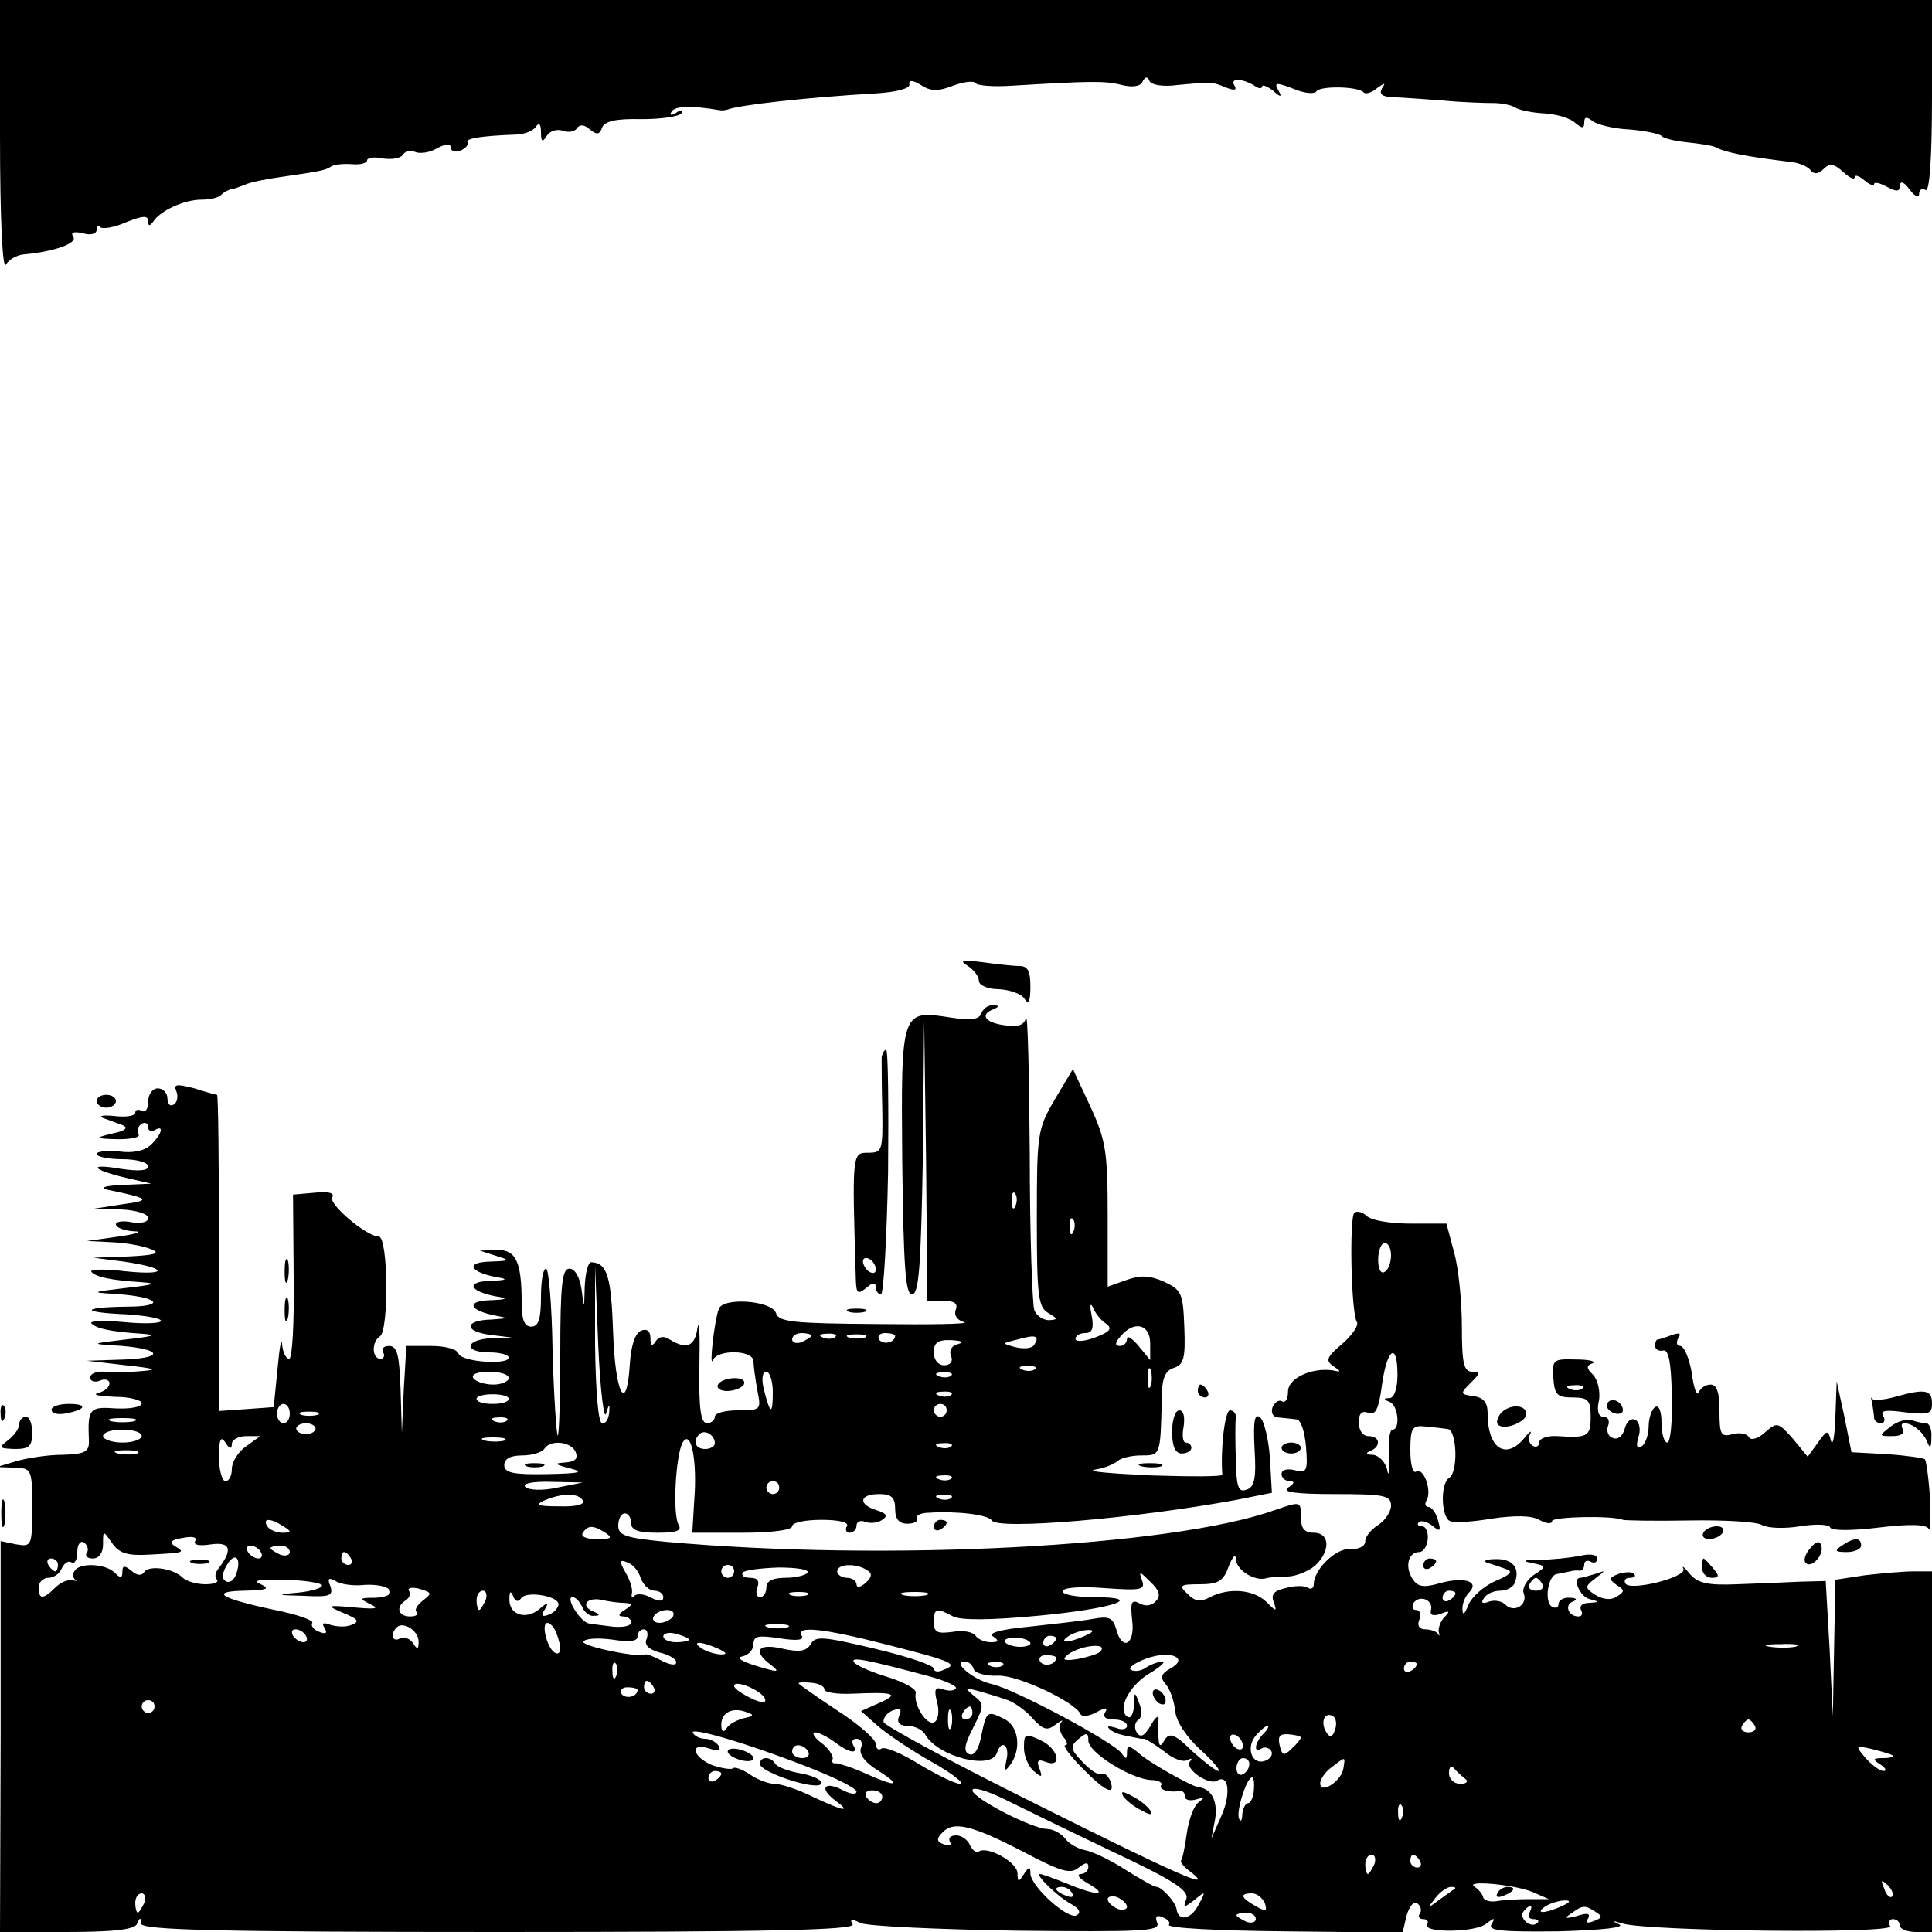
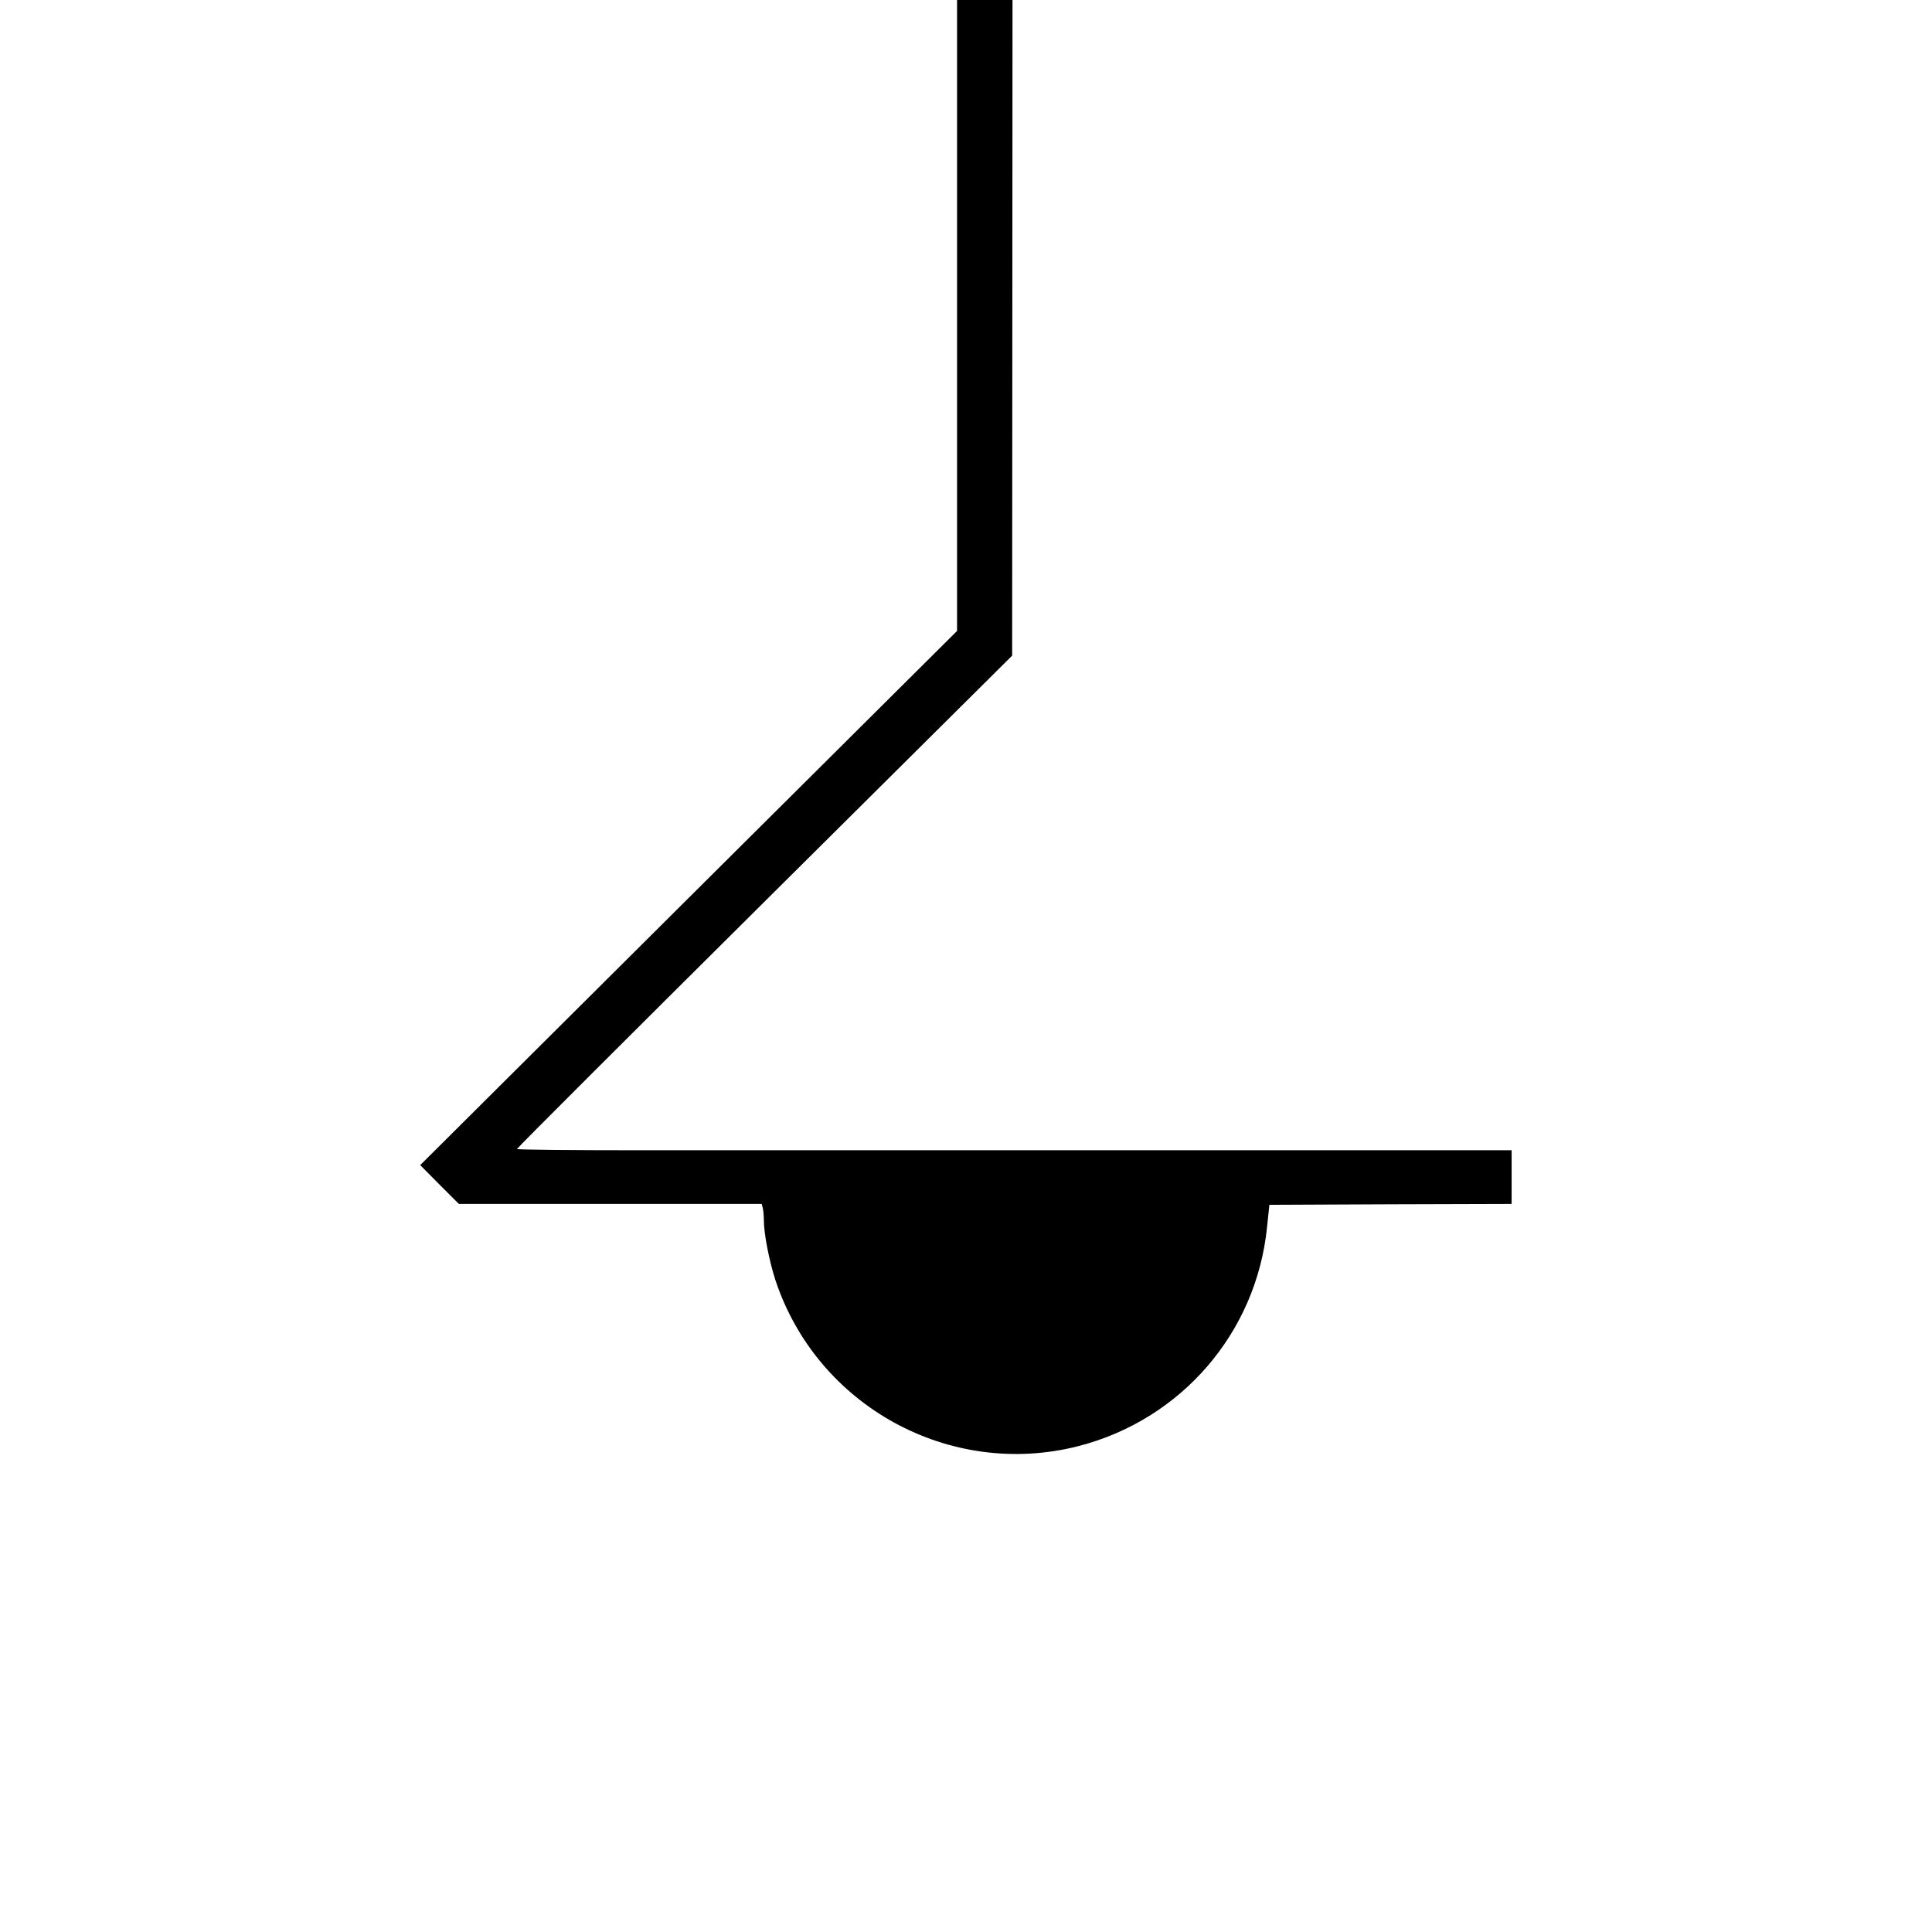
- <svg xmlns="http://www.w3.org/2000/svg" version="1.0" width="300pt" height="300pt" viewBox="0 0 300 300" preserveAspectRatio="xMidYMid meet">
-   <g transform="translate(0,300) scale(0.1,-0.1)" fill="#000000" stroke="none">
-     <path d="M0 2788 c0 -129 4 -207 9 -199 5 8 17 15 28 16 46 4 83 17 77 27 -5 7 0 9 14 6 13 -4 22 -1 22 5 0 6 3 8 6 4 4 -3 22 0 40 8 25 10 34 11 34 2 0 -8 2 -9 8 -1 11 17 48 34 75 34 13 0 27 3 31 8 4 4 11 7 14 8 4 0 14 4 22 7 8 4 33 9 55 12 61 9 70 10 80 17 6 3 20 4 33 3 12 -1 22 2 22 6 0 4 11 6 24 3 14 -2 27 0 31 5 3 6 12 8 20 5 7 -3 23 -1 34 6 13 7 21 7 21 1 0 -6 7 -8 15 -5 8 4 13 9 11 13 -4 6 21 10 74 12 14 0 28 6 32 12 5 8 8 4 8 -8 0 -15 2 -17 9 -6 5 8 16 11 25 8 8 -3 18 -2 22 4 4 6 11 6 20 -2 11 -9 15 -8 19 3 4 10 22 14 61 13 31 0 58 4 62 9 3 5 -1 6 -8 1 -8 -5 -11 -4 -7 2 6 9 32 9 74 2 4 -1 10 0 13 1 18 7 125 19 230 25 33 2 54 8 52 14 -1 7 5 7 18 -1 15 -10 27 -10 50 -1 16 6 32 8 35 4 2 -4 28 -6 57 -4 118 7 144 8 170 1 17 -4 29 -2 32 5 4 8 8 9 11 1 3 -6 22 -9 43 -6 54 5 55 5 76 -4 13 -5 17 -4 13 3 -8 12 11 12 31 0 6 -5 12 -5 12 -1 0 3 8 0 17 -7 11 -10 14 -10 9 -1 -9 15 -5 15 28 2 14 -5 27 -6 30 -2 5 9 64 8 73 -1 3 -4 13 -1 21 6 13 9 14 9 8 0 -5 -9 0 -13 16 -14 13 0 48 -3 78 -5 30 -3 66 -4 79 -4 12 0 28 -3 34 -7 6 -4 26 -8 44 -9 19 -1 40 -7 48 -14 12 -10 15 -10 15 0 0 9 4 9 13 2 6 -5 32 -12 57 -13 25 -2 47 -7 50 -10 3 -4 21 -8 40 -10 19 -2 40 -5 45 -8 15 -8 46 -14 120 -23 11 -2 23 -7 27 -13 5 -6 12 -5 19 2 10 10 17 9 31 -4 10 -9 18 -13 18 -8 0 4 7 2 15 -5 8 -7 15 -9 15 -6 0 4 9 2 20 -4 15 -8 20 -8 20 2 1 8 7 5 15 -6 8 -11 15 -14 15 -7 0 7 5 9 10 6 6 -4 10 47 10 144 l0 151 -1500 0 -1500 0 0 -212z" />
-     <path d="M1503 1500 c9 -6 17 -16 17 -23 0 -7 14 -13 31 -13 17 -1 35 -7 40 -15 6 -10 9 -4 9 19 0 24 -4 32 -17 32 -10 0 -36 3 -58 6 -32 4 -36 3 -22 -6z" />
-     <path d="M1524 1427 c-3 -10 -16 -12 -48 -7 -77 12 -77 12 -75 -224 2 -163 5 -206 15 -206 11 0 14 44 17 213 l2 212 3 -217 2 -218 25 0 c17 0 23 -4 19 -14 -3 -8 2 -16 13 -19 10 -3 -51 -4 -135 -3 -129 1 -153 3 -157 17 -7 20 -84 25 -89 6 -7 -19 -15 -93 -9 -79 7 17 63 16 63 -2 0 -7 3 -28 6 -45 6 -30 6 -31 -30 -31 -20 0 -36 -4 -36 -10 0 -5 -6 -10 -12 -10 -10 0 -13 23 -12 87 1 49 0 76 -3 61 -4 -29 -17 -34 -43 -18 -9 6 -17 5 -22 -3 -5 -8 -8 -7 -8 5 0 11 -5 15 -14 12 -10 -4 -16 -23 -18 -52 -5 -81 -23 -46 -26 50 -3 86 -9 107 -34 108 -5 0 -9 -17 -10 -37 -1 -37 -1 -37 -5 -5 -3 19 -10 32 -19 32 -11 0 -14 -24 -14 -132 0 -72 -2 -129 -4 -127 -2 2 -6 61 -8 132 -1 70 -6 127 -10 127 -5 0 -8 -20 -8 -45 0 -33 -4 -45 -15 -45 -11 0 -15 11 -15 38 0 63 -9 82 -39 81 l-26 -1 25 -8 c23 -7 22 -8 -9 -9 -39 -1 -32 -16 9 -24 20 -3 18 -5 -9 -6 -38 -1 -33 -16 9 -24 20 -3 18 -5 -9 -6 -38 -1 -33 -16 9 -24 21 -4 20 -4 -7 -6 -43 -1 -43 -19 0 -24 l32 -4 -32 -1 c-41 -2 -44 -22 -3 -22 17 0 30 -4 30 -8 0 -12 -73 -7 -78 6 -2 7 -21 12 -42 12 l-39 0 -4 -67 -3 -68 -2 68 c-2 53 -5 67 -18 67 -8 0 -12 -4 -9 -10 3 -5 1 -10 -4 -10 -14 0 -14 27 -1 35 14 9 13 155 -2 155 -19 0 -79 51 -72 61 4 7 -7 9 -27 7 l-34 -3 1 -127 c1 -71 -2 -128 -7 -128 -5 0 -10 10 -11 23 -1 12 -4 -5 -7 -38 l-6 -60 -42 -3 -43 -3 0 245 c0 135 -1 246 -3 246 -1 0 -17 4 -35 10 -28 7 -33 7 -28 -5 3 -8 1 -17 -4 -20 -6 -4 -10 1 -10 9 0 9 -7 16 -15 16 -8 0 -15 -9 -15 -21 0 -11 -4 -17 -10 -14 -5 3 -10 2 -10 -3 0 -5 -15 -7 -32 -5 -18 2 -26 0 -18 -3 8 -3 22 -8 30 -11 10 -4 5 -9 -15 -13 -29 -7 -29 -8 8 -9 21 0 36 3 32 8 -3 5 -1 12 5 16 5 3 10 1 10 -5 0 -6 5 -8 10 -5 15 9 12 -5 -5 -22 -10 -10 -28 -14 -50 -11 -19 2 -35 0 -35 -4 0 -4 18 -8 40 -8 22 0 40 -5 40 -11 0 -7 -14 -8 -42 -4 -52 9 -47 -1 8 -14 l39 -9 -45 -2 c-25 -1 -36 -4 -25 -7 68 -14 71 -17 25 -23 l-45 -7 43 -1 c23 -1 42 -7 42 -13 0 -7 -10 -9 -25 -7 -14 3 -25 1 -25 -3 0 -5 12 -10 28 -11 15 0 5 -4 -23 -8 l-50 -7 40 -2 c22 -1 49 -6 60 -11 15 -6 6 -9 -35 -11 l-55 -2 47 -6 c69 -10 71 -22 2 -15 -32 4 -56 3 -52 -1 7 -8 30 -13 78 -16 26 -2 19 -4 -25 -9 -52 -6 -54 -7 -20 -9 71 -4 87 -20 21 -20 -72 -1 -71 -9 2 -12 28 -2 52 -6 52 -10 0 -4 -26 -5 -57 -2 -32 3 -55 2 -51 -2 7 -8 31 -13 78 -16 26 -2 19 -4 -25 -9 -52 -6 -54 -7 -20 -9 73 -4 86 -19 20 -22 l-60 -2 60 -7 c46 -5 52 -7 25 -9 -19 -2 -45 -2 -57 -1 -13 1 -23 -3 -23 -9 0 -6 7 -8 15 -5 8 4 15 1 15 -4 0 -6 -8 -13 -18 -15 -9 -3 2 -5 26 -6 23 0 42 -5 42 -10 0 -6 -18 -9 -40 -8 -41 3 -44 0 -42 -49 1 -18 -5 -22 -41 -23 -23 0 -55 -5 -72 -10 l-30 -9 28 -1 c26 -1 27 -2 27 -62 0 -60 -1 -61 -25 -57 l-24 5 0 -303 -1 -304 104 0 c74 0 106 4 109 13 4 10 6 10 6 0 1 -10 119 -13 557 -13 421 0 553 3 548 12 -5 8 -2 9 12 2 10 -5 120 -10 243 -12 194 -2 223 -1 218 12 -4 10 -1 13 8 9 8 -3 13 -8 10 -12 -2 -5 78 -9 179 -10 l184 -2 6 26 c4 14 11 23 16 20 6 -4 8 -11 5 -16 -4 -5 -1 -9 5 -9 6 0 9 -4 6 -8 -8 -14 76 -13 92 1 13 10 14 9 8 -1 -6 -10 15 -12 104 -11 69 2 105 6 94 11 -13 6 -11 6 6 1 44 -12 423 -16 415 -4 -3 6 -1 11 4 11 6 0 11 -4 11 -10 0 -5 11 -10 25 -10 l25 0 0 280 0 280 -29 0 c-15 0 -49 -3 -75 -6 l-46 -7 -2 -106 -2 -106 -5 105 -6 105 -40 -1 c-22 -1 -66 -3 -98 -4 -46 -2 -61 2 -73 16 -9 11 -13 14 -10 8 6 -13 -82 -35 -90 -23 -3 5 0 9 7 9 7 0 10 3 6 6 -3 4 -14 3 -24 0 -15 -6 -15 -8 -3 -17 13 -8 13 -10 1 -18 -9 -6 -21 -5 -33 2 -17 11 -18 13 -1 26 17 13 17 13 0 7 -10 -3 -21 -6 -23 -6 -13 0 -1 -29 14 -33 16 -4 16 -5 -1 -6 -10 0 -15 -5 -12 -11 3 -5 2 -10 -4 -10 -16 0 -22 18 -9 23 8 3 6 6 -4 6 -10 1 -18 -4 -18 -10 0 -5 -4 -7 -10 -4 -13 8 -6 50 8 51 7 1 15 3 20 4 4 1 10 2 15 1 4 0 7 4 7 10 0 5 5 7 10 4 6 -3 10 -1 10 5 0 6 -11 8 -27 4 -16 -3 -44 -6 -63 -6 -24 0 -28 -2 -11 -5 23 -5 23 -5 2 -19 -11 -8 -18 -21 -15 -28 7 -18 -15 -31 -28 -18 -6 6 -17 8 -26 5 -10 -4 -13 -2 -8 5 4 7 15 12 26 12 10 0 20 6 22 12 9 23 -3 38 -30 37 -15 0 -20 -3 -12 -6 8 -2 22 -7 30 -10 10 -3 4 -9 -18 -18 -18 -8 -36 -24 -42 -37 -5 -14 -9 -17 -9 -8 -1 9 4 21 10 27 17 17 -6 25 -44 15 -27 -8 -36 -6 -44 7 -12 19 -6 41 11 41 6 0 12 9 13 20 1 11 -3 20 -9 20 -6 0 -8 3 -5 6 4 4 13 1 21 -5 12 -10 14 -9 9 8 -3 12 -10 21 -15 21 -5 0 -6 5 -3 10 9 14 -4 52 -16 45 -5 -4 -9 11 -9 33 0 35 3 39 23 37 12 -1 28 -3 35 -4 14 -1 17 -67 2 -76 -14 -9 -12 -63 2 -67 7 -3 36 -1 65 4 35 5 61 5 73 -2 11 -6 20 -7 20 -2 0 7 94 9 110 2 3 -1 49 -2 103 -1 54 1 105 -2 113 -7 9 -5 35 -6 59 -2 25 4 46 3 47 -2 2 -5 34 -5 75 0 50 6 74 5 78 -2 3 -6 3 15 2 46 -2 32 -6 60 -8 62 -2 2 -29 6 -59 8 l-55 3 -11 55 -12 55 -2 -55 c-1 -30 -4 -47 -7 -37 -4 17 -6 17 -20 -3 l-16 -22 -23 28 c-23 26 -25 26 -43 10 -11 -10 -22 -13 -25 -8 -3 6 -15 8 -26 5 -18 -5 -20 0 -20 36 0 29 -4 41 -14 41 -8 0 -16 -6 -18 -12 -3 -7 -8 6 -11 30 -4 23 -12 42 -18 42 -5 0 -7 5 -3 12 5 8 2 9 -10 5 -10 -4 -20 -7 -22 -7 -2 0 -4 -4 -4 -10 0 -5 6 -9 13 -7 8 1 12 -18 13 -70 1 -40 -2 -73 -7 -73 -5 0 -9 14 -9 31 0 17 -4 28 -10 24 -5 -3 -10 -17 -10 -30 0 -13 -5 -27 -11 -31 -7 -4 -9 0 -5 14 4 11 2 23 -4 27 -7 4 -14 -2 -17 -13 -3 -12 -11 -18 -18 -15 -8 2 -11 11 -8 19 3 8 0 14 -7 14 -8 0 -11 9 -7 26 2 14 -2 31 -9 39 -11 10 -11 15 -1 18 6 3 -5 6 -26 6 -35 1 -37 0 -35 -29 2 -26 6 -30 30 -30 24 0 28 -4 28 -30 0 -31 -5 -33 -52 -30 -16 1 -28 -4 -28 -10 0 -6 -5 -8 -10 -5 -6 4 -8 12 -4 18 3 7 -1 4 -9 -6 -29 -35 -57 -16 -57 38 0 17 -6 25 -22 27 -21 3 -21 4 -4 21 15 15 15 17 2 17 -13 0 -16 13 -16 70 0 38 -5 90 -12 115 l-12 45 -56 0 c-31 0 -61 5 -68 12 -6 6 -15 8 -19 5 -8 -9 -5 -156 4 -170 3 -5 -7 -20 -23 -34 -24 -20 -26 -26 -14 -34 13 -9 13 -10 0 -7 -33 5 -70 -12 -70 -33 0 -11 -4 -18 -9 -15 -5 3 -11 -1 -15 -9 -3 -9 1 -16 9 -16 8 -1 21 -2 28 -3 7 0 13 -19 15 -43 3 -37 1 -41 -17 -36 -12 3 -21 1 -21 -6 0 -6 6 -11 13 -11 8 0 7 -4 -3 -10 -10 -7 12 -10 73 -10 76 0 87 -2 87 -18 0 -9 -9 -23 -20 -30 -11 -7 -20 -18 -20 -25 0 -8 -10 -13 -22 -12 -23 2 -58 -32 -58 -55 0 -6 -4 -9 -10 -5 -5 3 -20 3 -34 -1 -18 -4 -23 -10 -18 -22 5 -15 4 -15 -12 1 -20 19 -58 22 -87 7 -15 -8 -23 -7 -35 5 -14 13 -12 15 19 15 29 0 37 5 45 28 6 15 11 20 11 11 1 -17 28 -34 46 -30 6 2 21 3 34 3 13 0 32 8 42 16 25 22 25 52 -1 52 -15 0 -20 7 -20 25 0 24 0 24 -41 10 -160 -57 -604 -80 -946 -49 -62 6 -73 10 -73 25 0 11 5 19 10 19 6 0 10 -7 10 -15 0 -11 11 -15 41 -15 29 0 38 3 33 12 -10 15 -5 108 6 128 13 22 23 -28 18 -90 l-3 -50 78 0 c44 0 77 4 77 10 0 6 21 10 46 10 27 0 43 -4 39 -10 -3 -5 -1 -10 4 -10 6 0 11 5 11 11 0 6 6 9 13 6 8 -3 20 -2 27 3 9 6 7 10 -9 15 -29 9 -27 25 4 25 19 0 25 -5 25 -23 0 -16 6 -23 19 -23 11 0 17 4 15 8 -3 4 5 9 18 9 43 3 93 -3 98 -12 10 -15 222 3 380 32 l55 11 -3 53 c-2 30 -9 58 -15 64 -9 7 -11 -5 -9 -48 3 -46 0 -60 -12 -64 -13 -5 -16 3 -17 46 -1 29 -1 58 0 65 1 6 -3 12 -9 12 -8 0 -15 -60 -12 -100 0 -3 -50 -3 -111 -1 -62 3 -101 6 -87 9 14 2 29 8 35 13 5 5 22 9 37 9 30 0 30 -1 32 88 0 31 5 44 19 48 15 5 18 15 16 63 -2 53 -4 58 -32 71 -23 10 -37 10 -59 2 l-28 -10 0 111 c0 99 -3 117 -27 169 l-27 58 -28 -47 c-27 -46 -28 -53 -28 -185 0 -120 2 -138 18 -147 15 -9 15 -10 1 -11 -9 0 -20 7 -23 16 -3 9 -7 118 -7 242 -1 125 -3 220 -6 211 -3 -11 -12 -14 -33 -11 -31 4 -39 17 -17 25 9 4 9 6 -1 6 -7 1 -15 -5 -18 -12z m53 -299 c-3 -8 -6 -5 -6 6 -1 11 2 17 5 13 3 -3 4 -12 1 -19z m90 -40 c-3 -8 -6 -5 -6 6 -1 11 2 17 5 13 3 -3 4 -12 1 -19z m493 -37 c0 -11 -4 -23 -10 -26 -6 -4 -10 5 -10 19 0 14 5 26 10 26 6 0 10 -9 10 -19z m-1219 -246 c5 16 6 16 5 2 -1 -10 -5 -18 -11 -17 -6 0 -10 48 -11 122 l0 123 5 -125 c3 -69 9 -116 12 -105z m776 140 c11 -8 7 -13 -17 -22 -16 -6 -30 -7 -30 -2 0 5 7 9 15 9 11 0 14 7 10 28 -3 15 -2 20 2 12 3 -8 12 -20 20 -25z m69 -31 l0 -26 -18 22 c-10 12 -18 17 -18 11 0 -6 -5 -11 -11 -11 -8 0 -8 5 1 15 21 25 46 19 46 -11z m-526 12 c0 -2 -7 -6 -15 -10 -8 -3 -15 -1 -15 4 0 6 7 10 15 10 8 0 15 -2 15 -4z m37 -2 c-3 -3 -12 -4 -19 -1 -8 3 -5 6 6 6 11 1 17 -2 13 -5z m46 -1 c-7 -2 -19 -2 -25 0 -7 3 -2 5 12 5 14 0 19 -2 13 -5z m47 3 c0 -11 -19 -15 -25 -6 -3 5 1 10 9 10 9 0 16 -2 16 -4z m216 -14 c-3 -6 -16 -7 -29 -4 -22 6 -22 6 3 12 28 8 35 6 26 -8z m-118 1 c-10 -2 -15 -10 -11 -19 3 -8 -1 -14 -11 -14 -9 0 -16 8 -16 20 0 15 6 20 28 19 15 -1 20 -3 10 -6z m682 -48 c0 -21 -5 -35 -12 -36 -10 0 -10 -2 0 -6 13 -5 17 -43 4 -43 -4 0 -7 -19 -5 -42 1 -24 -1 -33 -3 -20 -3 12 -13 22 -22 23 -11 0 -12 3 -4 6 17 7 15 23 -3 23 -9 0 -15 9 -15 21 0 15 5 19 15 15 11 -4 16 6 21 44 8 57 24 67 24 15z m-563 9 c-3 -3 -12 -4 -19 -1 -8 3 -5 6 6 6 11 1 17 -2 13 -5z m180 -26 c-3 -7 -5 -2 -5 12 0 14 2 19 5 13 2 -7 2 -19 0 -25z m-997 12 c0 -5 -11 -10 -24 -10 -14 0 -28 5 -31 10 -4 6 7 10 24 10 17 0 31 -4 31 -10z m410 -22 c0 -36 -4 -35 -14 5 -4 16 -2 27 4 27 5 0 10 -14 10 -32z m277 26 c-3 -3 -12 -4 -19 -1 -8 3 -5 6 6 6 11 1 17 -2 13 -5z m980 -20 c-3 -3 -12 -4 -19 -1 -8 3 -5 6 6 6 11 1 17 -2 13 -5z m-1667 -16 c0 -5 -11 -8 -25 -8 -14 0 -25 3 -25 8 0 4 11 7 25 7 14 0 25 -3 25 -7z m687 6 c-3 -3 -12 -4 -19 -1 -8 3 -5 6 6 6 11 1 17 -2 13 -5z m-1027 -29 c0 -8 -4 -15 -10 -15 -5 0 -10 7 -10 15 0 8 5 15 10 15 6 0 10 -7 10 -15z m1020 5 c0 -5 -4 -10 -10 -10 -5 0 -10 5 -10 10 0 6 5 10 10 10 6 0 10 -4 10 -10z m-977 -7 c-7 -2 -19 -2 -25 0 -7 3 -2 5 12 5 14 0 19 -2 13 -5z m-285 -10 c-10 -2 -26 -2 -35 0 -10 3 -2 5 17 5 19 0 27 -2 18 -5z m579 1 c-3 -3 -12 -4 -19 -1 -8 3 -5 6 6 6 11 1 17 -2 13 -5z m-297 -12 c0 -5 -7 -9 -15 -9 -8 0 -15 4 -15 9 0 4 7 8 15 8 8 0 15 -4 15 -8z m-270 -12 c0 -5 -13 -10 -30 -10 -16 0 -30 5 -30 10 0 6 14 10 30 10 17 0 30 -4 30 -10z m890 -11 c0 -5 -7 -9 -15 -9 -15 0 -20 12 -9 23 8 8 24 -1 24 -14z m-750 -1 c0 6 10 12 22 12 l22 0 -22 -16 c-12 -8 -22 -24 -22 -35 0 -10 -4 -19 -10 -19 -5 0 -10 17 -10 38 0 27 3 33 10 22 6 -10 10 -11 10 -2z m423 5 c-7 -2 -21 -2 -30 0 -10 3 -4 5 12 5 17 0 24 -2 18 -5z m111 -18 c4 -10 -1 -15 -17 -16 -17 -1 -16 -3 8 -9 23 -6 16 -8 -36 -9 -52 -1 -66 2 -66 14 0 10 10 15 28 15 15 0 31 5 34 10 9 15 42 12 49 -5z m583 9 c-3 -3 -12 -4 -19 -1 -8 3 -5 6 6 6 11 1 17 -2 13 -5z m-1264 -11 c-7 -2 -21 -2 -30 0 -10 3 -4 5 12 5 17 0 24 -2 18 -5z m1264 -39 c-3 -3 -12 -4 -19 -1 -8 3 -5 6 6 6 11 1 17 -2 13 -5z m-612 -14 c-22 -5 -44 -4 -49 1 -6 5 10 9 40 8 l49 -1 -40 -8z m345 0 c0 -5 -4 -10 -10 -10 -5 0 -10 5 -10 10 0 6 5 10 10 10 6 0 10 -4 10 -10z m-305 -20 c4 -6 -11 -10 -37 -9 -33 0 -38 2 -23 9 28 12 53 12 60 0z m572 4 c-3 -3 -12 -4 -19 -1 -8 3 -5 6 6 6 11 1 17 -2 13 -5z m-1037 -44 c13 -8 13 -10 -2 -10 -9 0 -20 5 -23 10 -8 13 5 13 25 0z m500 -10 c12 -8 9 -10 -13 -10 -16 0 -26 4 -22 10 8 12 16 12 35 0z m-708 -34 c55 3 56 3 40 13 -10 6 -7 10 12 13 15 3 23 1 19 -5 -3 -6 6 -8 25 -5 30 4 34 -8 11 -38 -5 -6 -6 -14 -2 -17 3 -4 -5 -7 -18 -7 -14 0 -30 5 -35 10 -15 15 -53 20 -60 9 -4 -6 -11 -6 -20 2 -11 9 -14 8 -14 -2 0 -10 -3 -10 -12 -1 -14 14 -54 16 -62 3 -4 -5 -3 -11 1 -14 5 -2 3 -2 -4 -1 -7 2 -19 -3 -27 -11 -19 -19 -26 -19 -26 0 0 8 7 15 15 15 9 0 18 7 21 15 4 8 10 12 15 9 5 -3 9 4 9 16 0 12 5 18 10 15 6 -4 8 -11 5 -16 -4 -5 1 -9 9 -9 10 0 16 9 16 22 0 22 0 22 14 2 11 -16 24 -20 58 -18z m173 4 c3 -5 2 -10 -4 -10 -5 0 -13 5 -16 10 -3 6 -2 10 4 10 5 0 13 -4 16 -10z m45 0 c0 -5 -7 -7 -15 -4 -8 4 -15 8 -15 10 0 2 7 4 15 4 8 0 15 -4 15 -10z m-84 -36 c-3 -8 -10 -13 -16 -9 -6 4 -5 13 3 26 13 21 23 8 13 -17z m179 26 c3 -5 1 -10 -4 -10 -6 0 -11 5 -11 10 0 6 2 10 4 10 3 0 8 -4 11 -10z m-455 -10 c0 -5 -2 -10 -4 -10 -3 0 -8 5 -11 10 -3 6 -1 10 4 10 6 0 11 -4 11 -10z m905 -21 c4 -10 13 -19 21 -19 8 0 14 -5 14 -10 0 -7 -6 -7 -19 -1 -10 6 -22 7 -26 3 -3 -4 -5 -2 -4 3 2 6 -2 20 -9 32 -11 19 -10 22 2 17 9 -3 18 -14 21 -25z m145 11 c0 -5 -4 -10 -10 -10 -5 0 -10 5 -10 10 0 6 5 10 10 10 6 0 10 -4 10 -10z m114 -2 c-3 -4 -18 -8 -35 -8 -19 0 -29 -5 -29 -15 0 -8 -4 -15 -10 -15 -5 0 -7 7 -4 15 4 10 0 15 -11 15 -9 0 -14 3 -12 8 3 4 28 7 56 8 27 0 48 -3 45 -8z m92 4 c9 -5 8 -11 -2 -20 -8 -7 -14 -8 -14 -2 0 5 -7 10 -15 10 -8 0 -15 5 -15 10 0 12 30 13 46 2z m449 -48 c-6 -7 -16 -9 -25 -4 -13 7 -15 3 -12 -26 5 -38 -16 -49 -25 -13 -5 17 -11 20 -37 15 -17 -3 -62 -8 -99 -12 -43 -4 -64 -10 -55 -15 10 -7 9 -9 -4 -9 -9 0 -20 5 -23 10 -4 6 -20 9 -36 6 -23 -3 -29 -1 -29 15 0 22 4 23 30 9 12 -6 57 -6 131 1 118 11 171 29 86 29 -26 0 -47 4 -47 9 0 6 28 8 65 5 58 -4 64 -3 58 13 -5 14 -3 13 13 -3 14 -13 17 -22 9 -30z m-1295 24 c0 -4 -17 -9 -37 -11 -35 -3 -34 -4 9 -5 40 -2 46 0 41 15 -5 12 -3 14 8 8 7 -5 28 -8 45 -6 18 1 35 -2 39 -8 4 -7 -5 -11 -22 -12 -25 0 -26 -1 -8 -10 15 -7 9 -8 -25 -5 -43 4 -44 3 -16 -9 22 -9 25 -13 12 -18 -9 -4 -23 -3 -33 0 -11 4 -14 3 -9 -5 5 -8 2 -10 -8 -6 -9 3 -14 10 -11 14 2 4 -23 13 -58 20 -85 18 -103 29 -47 30 35 1 40 3 25 10 -14 6 -3 8 38 7 31 -1 57 -5 57 -9z m1895 2 c3 -5 -1 -10 -10 -10 -9 0 -13 5 -10 10 3 6 8 10 10 10 2 0 7 -4 10 -10z m-1738 -25 c-9 -7 -14 -15 -10 -18 3 -4 -1 -7 -10 -7 -19 0 -23 15 -7 25 6 4 8 10 5 15 -3 4 5 6 16 3 20 -6 20 -7 6 -18z m97 0 c-4 -8 -8 -15 -10 -15 -2 0 -4 7 -4 15 0 8 4 15 10 15 5 0 7 -7 4 -15z m55 3 c8 13 63 3 58 -11 -2 -6 -9 -13 -17 -15 -9 -3 -10 0 -4 9 7 12 5 12 -9 0 -21 -17 -47 -8 -46 16 0 12 2 14 6 4 3 -8 8 -9 12 -3z m444 5 c-7 -2 -19 -2 -25 0 -7 3 -2 5 12 5 14 0 19 -2 13 -5z m185 0 c-10 -2 -26 -2 -35 0 -10 3 -2 5 17 5 19 0 27 -2 18 -5z m822 3 c0 -3 -4 -8 -10 -11 -5 -3 -10 -1 -10 4 0 6 5 11 10 11 6 0 10 -2 10 -4z m-1356 -21 c3 -8 11 -15 18 -14 10 0 10 2 1 6 -22 8 -14 23 10 19 12 -3 29 -5 37 -5 13 -1 13 -2 0 -11 -10 -6 -11 -10 -2 -10 6 0 12 -4 12 -9 0 -6 -12 -8 -27 -7 -16 2 -33 4 -38 5 -13 1 -38 41 -26 41 5 0 11 -7 15 -15z m1318 -5 c-2 -8 3 -10 15 -6 14 6 15 4 6 -5 -6 -6 -10 -17 -9 -23 2 -6 1 -8 -1 -3 -3 4 -12 7 -20 7 -9 0 -13 6 -9 15 3 8 1 15 -5 15 -6 0 -7 5 -4 11 9 13 31 5 27 -11z m-1177 -10 c-3 -5 -13 -10 -21 -10 -8 0 -12 5 -9 10 3 6 13 10 21 10 8 0 12 -4 9 -10z m-395 -39 c0 -13 -2 -13 -9 -2 -5 7 -14 10 -20 7 -11 -7 -16 6 -5 17 10 10 34 -5 34 -22z m214 13 c9 -23 7 -36 -3 -30 -12 8 -21 46 -11 46 4 0 11 -7 14 -16z m359 9 c-7 -2 -21 -2 -30 0 -10 3 -4 5 12 5 17 0 24 -2 18 -5z m-748 -13 c3 -5 2 -10 -4 -10 -5 0 -13 5 -16 10 -3 6 -2 10 4 10 5 0 13 -4 16 -10z m529 -5 c-4 -9 3 -16 20 -21 14 -3 26 -10 26 -15 0 -6 -10 -4 -22 2 -13 7 -24 11 -26 10 -8 -6 -101 13 -96 20 3 5 23 6 45 3 26 -4 39 -3 39 5 0 6 4 11 10 11 5 0 7 -7 4 -15z m66 -1 c0 -2 -9 -4 -20 -4 -11 0 -20 4 -20 9 0 5 9 7 20 4 11 -3 20 -7 20 -9z m308 -8 c102 -26 111 -30 87 -39 -8 -4 -15 -3 -15 2 0 5 -41 19 -92 31 -80 19 -92 20 -99 7 -7 -11 -17 -13 -44 -7 -39 9 -47 -4 -17 -26 14 -11 10 -11 -23 -1 -23 7 -33 13 -22 15 9 2 17 10 17 19 0 13 8 14 41 9 26 -4 38 -3 34 4 -10 16 32 12 133 -14z m307 14 c-27 -12 -43 -12 -25 0 8 5 22 9 30 9 10 0 8 -3 -5 -9z m-85 -12 c0 -3 -9 -6 -20 -5 -11 1 -20 5 -20 9 0 3 9 6 20 5 11 -1 20 -5 20 -9z m40 8 c0 -3 -4 -8 -10 -11 -5 -3 -10 -1 -10 4 0 6 5 11 10 11 6 0 10 -2 10 -4z m-525 -16 c13 -6 15 -9 5 -9 -8 0 -22 4 -30 9 -18 12 -2 12 25 0z m593 -5 c-3 -3 -18 -8 -34 -11 -19 -3 -25 -2 -19 4 17 17 69 23 53 7z m1080 8 c-10 -2 -28 -2 -40 0 -13 2 -5 4 17 4 22 1 32 -1 23 -4z m-971 -34 c-14 -8 -16 -14 -7 -24 7 -8 13 -26 15 -42 1 -16 18 -41 39 -60 20 -18 32 -33 28 -33 -4 0 -22 14 -41 31 -26 26 -35 29 -42 18 -7 -12 -9 -12 -10 1 -1 8 -1 22 0 30 1 8 -5 4 -12 -9 -10 -17 -16 -20 -22 -11 -4 7 -3 15 2 19 6 3 7 15 2 26 -7 19 -8 19 -8 -3 -1 -13 -5 -21 -10 -18 -17 11 2 48 33 67 17 10 27 19 21 19 -5 0 -17 -4 -25 -9 -8 -6 -18 -7 -24 -4 -5 3 6 11 25 18 38 13 66 0 36 -16z m-374 -12 c26 -7 45 -16 41 -19 -3 -4 -12 -4 -20 -1 -12 4 -14 0 -9 -20 4 -13 2 -28 -4 -31 -11 -7 -33 26 -29 45 2 6 -18 17 -44 25 -26 8 -49 18 -52 23 -6 9 20 4 117 -22z m197 29 c0 -11 -19 -15 -25 -6 -3 5 1 10 9 10 9 0 16 -2 16 -4z m-683 -28 c-3 -8 -6 -5 -6 6 -1 11 2 17 5 13 3 -3 4 -12 1 -19z m555 10 c2 -6 19 -11 38 -10 31 1 120 -41 128 -60 2 -4 13 -3 24 3 15 8 19 8 14 0 -4 -7 1 -11 13 -11 12 0 21 -4 21 -10 0 -5 -8 -7 -17 -3 -10 3 -15 3 -11 -1 3 -4 14 -9 25 -11 10 -2 19 -4 21 -4 1 -1 4 -1 7 -1 3 1 17 -8 32 -19 14 -12 30 -18 37 -14 6 3 8 3 4 -2 -10 -11 29 -38 42 -30 18 11 22 -21 6 -56 l-15 -34 6 31 c4 28 -6 47 -27 49 -11 2 -76 38 -92 53 -15 12 -18 13 -18 1 0 -11 -2 -11 -8 -2 -11 17 -166 100 -202 108 -28 6 -63 35 -42 35 6 0 12 -5 14 -12z m45 6 c-3 -3 -12 -4 -19 -1 -8 3 -5 6 6 6 11 1 17 -2 13 -5z m643 2 c0 -3 -4 -8 -10 -11 -5 -3 -10 -1 -10 4 0 6 5 11 10 11 6 0 10 -2 10 -4z m-1185 -36 c3 -5 1 -10 -4 -10 -6 0 -11 5 -11 10 0 6 2 10 4 10 3 0 8 -4 11 -10z m173 -18 c2 -7 -5 -7 -22 1 -14 7 -26 15 -26 19 0 11 43 -7 48 -20z m92 15 c0 -5 19 -8 43 -7 65 3 75 0 43 -14 l-29 -13 26 -23 c15 -13 52 -38 84 -56 32 -18 52 -34 44 -34 -8 0 -36 14 -63 30 -27 17 -53 28 -59 25 -5 -4 -9 0 -9 7 0 7 -27 31 -60 52 -33 22 -60 41 -60 42 0 2 9 2 20 1 11 -1 20 -5 20 -10z m-290 -1 c0 -11 -19 -15 -25 -6 -3 5 1 10 9 10 9 0 16 -2 16 -4z m575 -16 c11 -4 29 -17 39 -29 16 -17 22 -19 35 -9 9 7 13 8 9 4 -4 -5 -3 -15 3 -23 6 -7 8 -13 3 -13 -4 0 7 -16 26 -35 36 -37 53 -45 44 -20 -4 8 -9 13 -14 10 -4 -2 -17 6 -29 19 -19 20 -20 24 -6 36 12 10 15 10 15 -3 0 -18 65 -59 97 -61 11 0 19 -4 16 -8 -4 -7 12 -12 30 -9 4 0 7 -3 7 -9 0 -5 8 -7 18 -4 13 4 14 4 4 -4 -8 -5 -16 -27 -19 -48 -3 -22 -7 -41 -9 -43 -2 -2 4 -10 14 -17 41 -32 -18 -6 -238 104 -129 64 -236 122 -238 128 -1 6 5 14 14 18 12 4 15 2 10 -9 -4 -10 1 -15 14 -15 10 0 23 -6 27 -14 20 -34 102 -55 111 -28 7 22 20 12 15 -10 -4 -19 -3 -20 6 -8 17 24 13 58 -8 70 -28 14 -29 14 -37 -24 -4 -22 -11 -33 -19 -30 -9 4 -8 14 6 41 17 34 18 37 1 50 -15 13 -15 13 8 7 14 -4 34 -10 45 -14z m-1325 -10 c0 -5 -4 -10 -10 -10 -5 0 -10 5 -10 10 0 6 5 10 10 10 6 0 10 -4 10 -10z m915 -18 c-11 -3 -23 -9 -27 -16 -5 -7 -8 -5 -8 6 0 19 18 28 40 19 12 -4 10 -6 -5 -9z m322 -14 c-3 -7 -5 -2 -5 12 0 14 2 19 5 13 2 -7 2 -19 0 -25z m33 22 c0 -5 -5 -10 -11 -10 -5 0 -7 5 -4 10 3 6 8 10 11 10 2 0 4 -4 4 -10z m563 -26 c-4 -12 -8 -13 -14 -3 -9 15 -2 32 11 24 5 -3 6 -13 3 -21z m652 6 c3 -5 -1 -10 -10 -10 -9 0 -13 5 -10 10 3 6 8 10 10 10 2 0 7 -4 10 -10z m-1465 -66 c38 -15 70 -31 70 -36 0 -5 -9 -4 -21 2 -28 15 -38 4 -13 -15 27 -20 15 -18 -34 5 -22 11 -49 20 -59 20 -10 0 -28 7 -39 15 -12 8 -24 12 -26 9 -3 -2 -17 0 -32 5 -31 13 -36 36 -5 26 15 -5 19 -4 15 4 -4 6 -13 11 -21 11 -8 0 -16 4 -19 9 -7 11 88 -17 184 -55z m702 54 c-14 -14 -16 -32 -3 -23 5 3 12 1 15 -4 3 -5 -1 -12 -9 -15 -21 -8 -31 20 -15 39 7 8 15 15 18 15 3 0 1 -5 -6 -12z m-666 -13 c22 -17 38 -20 29 -5 -3 6 -1 10 5 10 7 0 10 -6 7 -14 -4 -9 6 -23 26 -35 39 -25 30 -27 -21 -4 -20 9 -40 15 -44 15 -5 -1 -7 2 -5 7 1 5 -7 17 -18 25 -11 8 -15 16 -9 16 5 0 19 -7 30 -15z m634 -6 c0 -6 -4 -7 -10 -4 -5 3 -10 11 -10 16 0 6 5 7 10 4 6 -3 10 -11 10 -16z m90 13 c0 -2 -6 -10 -14 -17 -12 -12 -15 -12 -19 5 -3 14 0 18 14 17 11 -1 19 -3 19 -5z m-765 -22 c3 -5 -1 -10 -9 -10 -9 0 -16 5 -16 10 0 6 4 10 9 10 6 0 13 -4 16 -10z m1684 -6 c2 -2 -4 -4 -15 -4 -16 0 -17 -2 -4 -10 8 -5 10 -10 5 -10 -6 0 -18 9 -28 20 -17 20 -16 20 10 14 16 -4 30 -8 32 -10z m-999 -13 c0 -6 -4 -13 -10 -16 -5 -3 -10 1 -10 9 0 9 5 16 10 16 6 0 10 -4 10 -9z m146 -7 c-3 -20 -36 -41 -36 -23 0 6 8 18 18 25 22 17 21 17 18 -2z m189 -16 c6 -4 2 -8 -7 -8 -10 0 -18 7 -18 17 0 9 3 12 8 7 4 -5 12 -12 17 -16z m-1155 8 c0 -3 -4 -8 -10 -11 -5 -3 -10 -1 -10 4 0 6 5 11 10 11 6 0 10 -2 10 -4z m827 -26 c-1 -11 -5 -20 -9 -20 -4 0 -8 -8 -9 -17 0 -10 -3 -13 -5 -7 -5 11 12 64 20 64 3 0 4 -9 3 -20z m-220 -95 c96 -45 120 -61 115 -74 -5 -14 -4 -14 13 -1 17 14 18 14 6 -8 -12 -23 -31 -26 -34 -7 -1 11 -23 35 -31 35 -4 0 -25 12 -49 27 -23 15 -51 28 -62 30 -11 2 -25 10 -31 18 -6 8 -19 15 -28 15 -23 0 -116 48 -116 60 0 6 21 0 48 -13 26 -13 102 -50 169 -82z m-357 85 c0 -5 -4 -10 -9 -10 -6 0 -13 5 -16 10 -3 6 1 10 9 10 9 0 16 -4 16 -10z m807 -32 c-3 -8 -6 -5 -6 6 -1 11 2 17 5 13 3 -3 4 -12 1 -19z m-589 -53 c59 -31 74 -36 87 -25 10 8 15 9 15 1 0 -6 -6 -11 -12 -11 -7 -1 -2 -7 12 -15 33 -19 12 -19 -33 0 -20 8 -39 15 -42 15 -9 0 28 -36 49 -47 12 -7 15 -13 8 -17 -13 -8 -72 45 -72 65 0 11 -2 11 -10 -1 -8 -13 -10 -13 -10 1 0 17 -46 43 -60 34 -4 -3 -10 2 -14 10 -3 8 -13 15 -21 15 -9 0 -13 -4 -10 -10 3 -5 0 -7 -9 -4 -12 4 -12 9 -3 18 17 19 46 12 125 -29z m546 -20 c-4 -8 -8 -15 -10 -15 -2 0 -4 7 -4 15 0 8 4 15 10 15 5 0 7 -7 4 -15z m71 5 c3 -5 1 -10 -4 -10 -6 0 -11 5 -11 10 0 6 2 10 4 10 3 0 8 -4 11 -10z m175 -48 l25 -11 -30 0 c-16 0 -39 -1 -50 -3 -11 -2 -21 1 -22 6 -1 5 -7 12 -13 16 -18 11 61 4 90 -8z m558 -7 c-3 -3 -9 2 -12 12 -6 14 -5 15 5 6 7 -7 10 -15 7 -18z m-1273 5 c3 -6 -1 -7 -9 -4 -18 7 -21 14 -7 14 6 0 13 -4 16 -10z m594 7 c-2 -1 -13 -9 -24 -17 -19 -14 -19 -14 -6 3 7 9 18 17 24 17 6 0 8 -1 6 -3z m-2035 -22 c-4 -8 -8 -15 -10 -15 -2 0 -4 7 -4 15 0 8 4 15 10 15 5 0 7 -7 4 -15z m1526 -6 c0 -4 -7 -6 -15 -3 -8 4 -15 10 -15 15 0 4 7 6 15 3 8 -4 15 -10 15 -15z m214 6 c4 -13 2 -14 -14 -5 -23 13 -26 20 -6 20 8 0 16 -7 20 -15z m461 -5 c-27 -12 -43 -12 -25 0 8 5 22 9 30 9 10 0 8 -3 -5 -9z m-50 -10 c-3 -5 -1 -10 6 -10 7 0 10 -3 6 -6 -9 -9 -28 6 -22 17 4 5 8 9 11 9 3 0 2 -4 -1 -10z m103 1 c11 -7 10 -9 -3 -14 -10 -4 -14 -3 -9 4 4 8 -1 9 -17 4 -19 -5 -21 -4 -9 4 18 13 21 13 38 2z m-528 -11 c0 -5 -7 -7 -15 -4 -8 4 -15 8 -15 10 0 2 7 4 15 4 8 0 15 -4 15 -10z" />
-     <path d="M818 723 c6 -2 18 -2 25 0 6 3 1 5 -13 5 -14 0 -19 -2 -12 -5z" />
-     <path d="M298 573 c6 -2 18 -2 25 0 6 3 1 5 -13 5 -14 0 -19 -2 -12 -5z" />
-     <path d="M1790 371 c0 -5 5 -13 10 -16 6 -3 10 -2 10 4 0 5 -4 13 -10 16 -5 3 -10 2 -10 -4z" />
-     <path d="M1590 286 c0 -13 7 -29 15 -36 13 -11 14 -10 9 4 -5 12 -2 15 10 10 27 -10 19 22 -9 34 -23 11 -25 10 -25 -12z" />
-     <path d="M1744 211 c4 -6 16 -16 28 -22 15 -8 18 -8 14 0 -4 6 -16 16 -28 22 -15 8 -18 8 -14 0z" />
-     <path d="M1130 280 c0 -4 9 -10 20 -13 11 -3 20 -2 20 3 0 4 -9 10 -20 13 -11 3 -20 2 -20 -3z" />
-     <path d="M1180 261 c0 -13 88 -42 95 -31 3 5 -10 12 -30 16 -19 3 -38 10 -41 15 -7 12 -24 12 -24 0z" />
-     <path d="M2325 60 c-3 -6 1 -7 9 -4 18 7 21 14 7 14 -6 0 -13 -4 -16 -10z" />
-     <path d="M1369 1358 c0 -7 0 -43 1 -80 1 -65 0 -68 -22 -68 -25 0 -25 0 -19 -199 1 -20 3 -21 16 -11 10 9 15 9 15 1 0 -6 4 -11 8 -11 4 0 9 86 11 190 1 105 0 190 -3 190 -3 0 -6 -6 -7 -12z m-9 -329 c0 -6 -4 -7 -10 -4 -5 3 -10 11 -10 16 0 6 5 7 10 4 6 -3 10 -11 10 -16z" />
-     <path d="M150 1290 c0 -5 7 -10 15 -10 8 0 15 5 15 10 0 6 -7 10 -15 10 -8 0 -15 -4 -15 -10z" />
-     <path d="M442 1025 c0 -16 2 -22 5 -12 2 9 2 23 0 30 -3 6 -5 -1 -5 -18z" />
-     <path d="M442 965 c0 -16 2 -22 5 -12 2 9 2 23 0 30 -3 6 -5 -1 -5 -18z" />
-     <path d="M1318 963 c6 -2 18 -2 25 0 6 3 1 5 -13 5 -14 0 -19 -2 -12 -5z" />
-     <path d="M1115 850 c-3 -5 3 -10 14 -10 11 0 23 5 26 10 3 6 -3 10 -14 10 -11 0 -23 -4 -26 -10z" />
-     <path d="M1860 840 c0 -5 5 -10 11 -10 5 0 7 5 4 10 -3 6 -8 10 -11 10 -2 0 -4 -4 -4 -10z" />
-     <path d="M2907 822 c1 -8 3 -18 3 -23 0 -5 5 -9 11 -9 5 0 7 5 3 12 -5 8 5 9 34 5 37 -4 42 -3 42 14 0 21 -11 23 -57 10 -18 -5 -34 -6 -36 -3 -2 4 -2 1 0 -6z" />
-     <path d="M2496 821 c-3 -5 1 -11 9 -15 8 -3 15 -1 15 4 0 13 -18 22 -24 11z" />
-     <path d="M1 804 c0 -11 3 -14 6 -6 3 7 2 16 -1 19 -3 4 -6 -2 -5 -13z" />
-     <path d="M80 811 c0 -6 10 -8 21 -6 33 6 36 15 6 15 -15 0 -27 -4 -27 -9z" />
-     <path d="M2330 805 c-5 -7 -7 -14 -4 -17 9 -10 44 4 44 16 0 16 -27 16 -40 1z" />
-     <path d="M1820 777 c0 -23 5 -34 15 -34 8 0 15 4 15 9 0 4 -4 8 -9 8 -4 0 -6 11 -3 25 2 15 0 25 -7 25 -6 0 -11 -15 -11 -33z" />
-     <path d="M30 789 c0 -7 -8 -18 -17 -25 -16 -12 -15 -13 10 -14 22 0 27 4 27 25 0 14 -4 25 -10 25 -5 0 -10 -5 -10 -11z" />
-     <path d="M2936 785 c-19 -15 -19 -15 3 -15 12 0 19 4 16 10 -3 6 -3 10 2 10 13 0 30 -14 36 -30 4 -10 6 -8 6 8 1 12 -3 22 -8 22 -5 0 -15 2 -23 5 -7 2 -22 -2 -32 -10z" />
-     <path d="M1990 752 c0 -5 7 -9 15 -9 8 0 15 4 15 9 0 4 -7 8 -15 8 -8 0 -15 -4 -15 -8z" />
-     <path d="M1773 723 c9 -2 23 -2 30 0 6 3 -1 5 -18 5 -16 0 -22 -2 -12 -5z" />
-     <path d="M2 650 c0 -19 2 -27 5 -17 2 9 2 25 0 35 -3 9 -5 1 -5 -18z" />
-     <path d="M1450 629 c0 -5 5 -7 10 -4 6 3 10 8 10 11 0 2 -4 4 -10 4 -5 0 -10 -5 -10 -11z" />
-     <path d="M2645 620 c-3 -5 1 -10 9 -10 8 0 18 5 21 10 3 6 -1 10 -9 10 -8 0 -18 -4 -21 -10z" />
-     <path d="M2811 596 c-8 -9 -11 -19 -7 -23 9 -9 29 13 24 27 -2 8 -8 7 -17 -4z" />
-     <path d="M2860 600 c-12 -8 -11 -10 8 -10 12 0 22 5 22 10 0 13 -11 13 -30 0z" />
-     <path d="M2210 569 c0 -5 5 -7 10 -4 6 3 10 8 10 11 0 2 -4 4 -10 4 -5 0 -10 -5 -10 -11z" />
-     <path d="M2643 565 c0 -8 7 -15 15 -15 12 0 12 3 2 15 -7 8 -13 15 -15 15 -1 0 -2 -7 -2 -15z" />
+ <svg xmlns="http://www.w3.org/2000/svg" version="1.0" width="1080pt" height="1080pt" viewBox="0 0 1080 1080" preserveAspectRatio="xMidYMid meet">
+   <g transform="translate(0,1080) scale(0.1,-0.1)" fill="#000000" stroke="none">
+     <path d="M5350 9037 l0 -1764 -1501 -1493 -1500 -1493 108 -109 108 -108 846 0 847 0 6 -23 c3 -12 6 -43 6 -68 0 -76 30 -228 65 -336 233 -702 972 -1109 1689 -928 579 147 1000 635 1059 1227 l13 123 677 3 677 2 0 150 0 150 -2092 0 c-1151 0 -2402 0 -2780 0 -379 0 -688 3 -688 7 0 5 623 627 1384 1383 l1384 1375 1 1833 1 1832 -155 0 -155 0 0 -1763z" />
  </g>
</svg>
